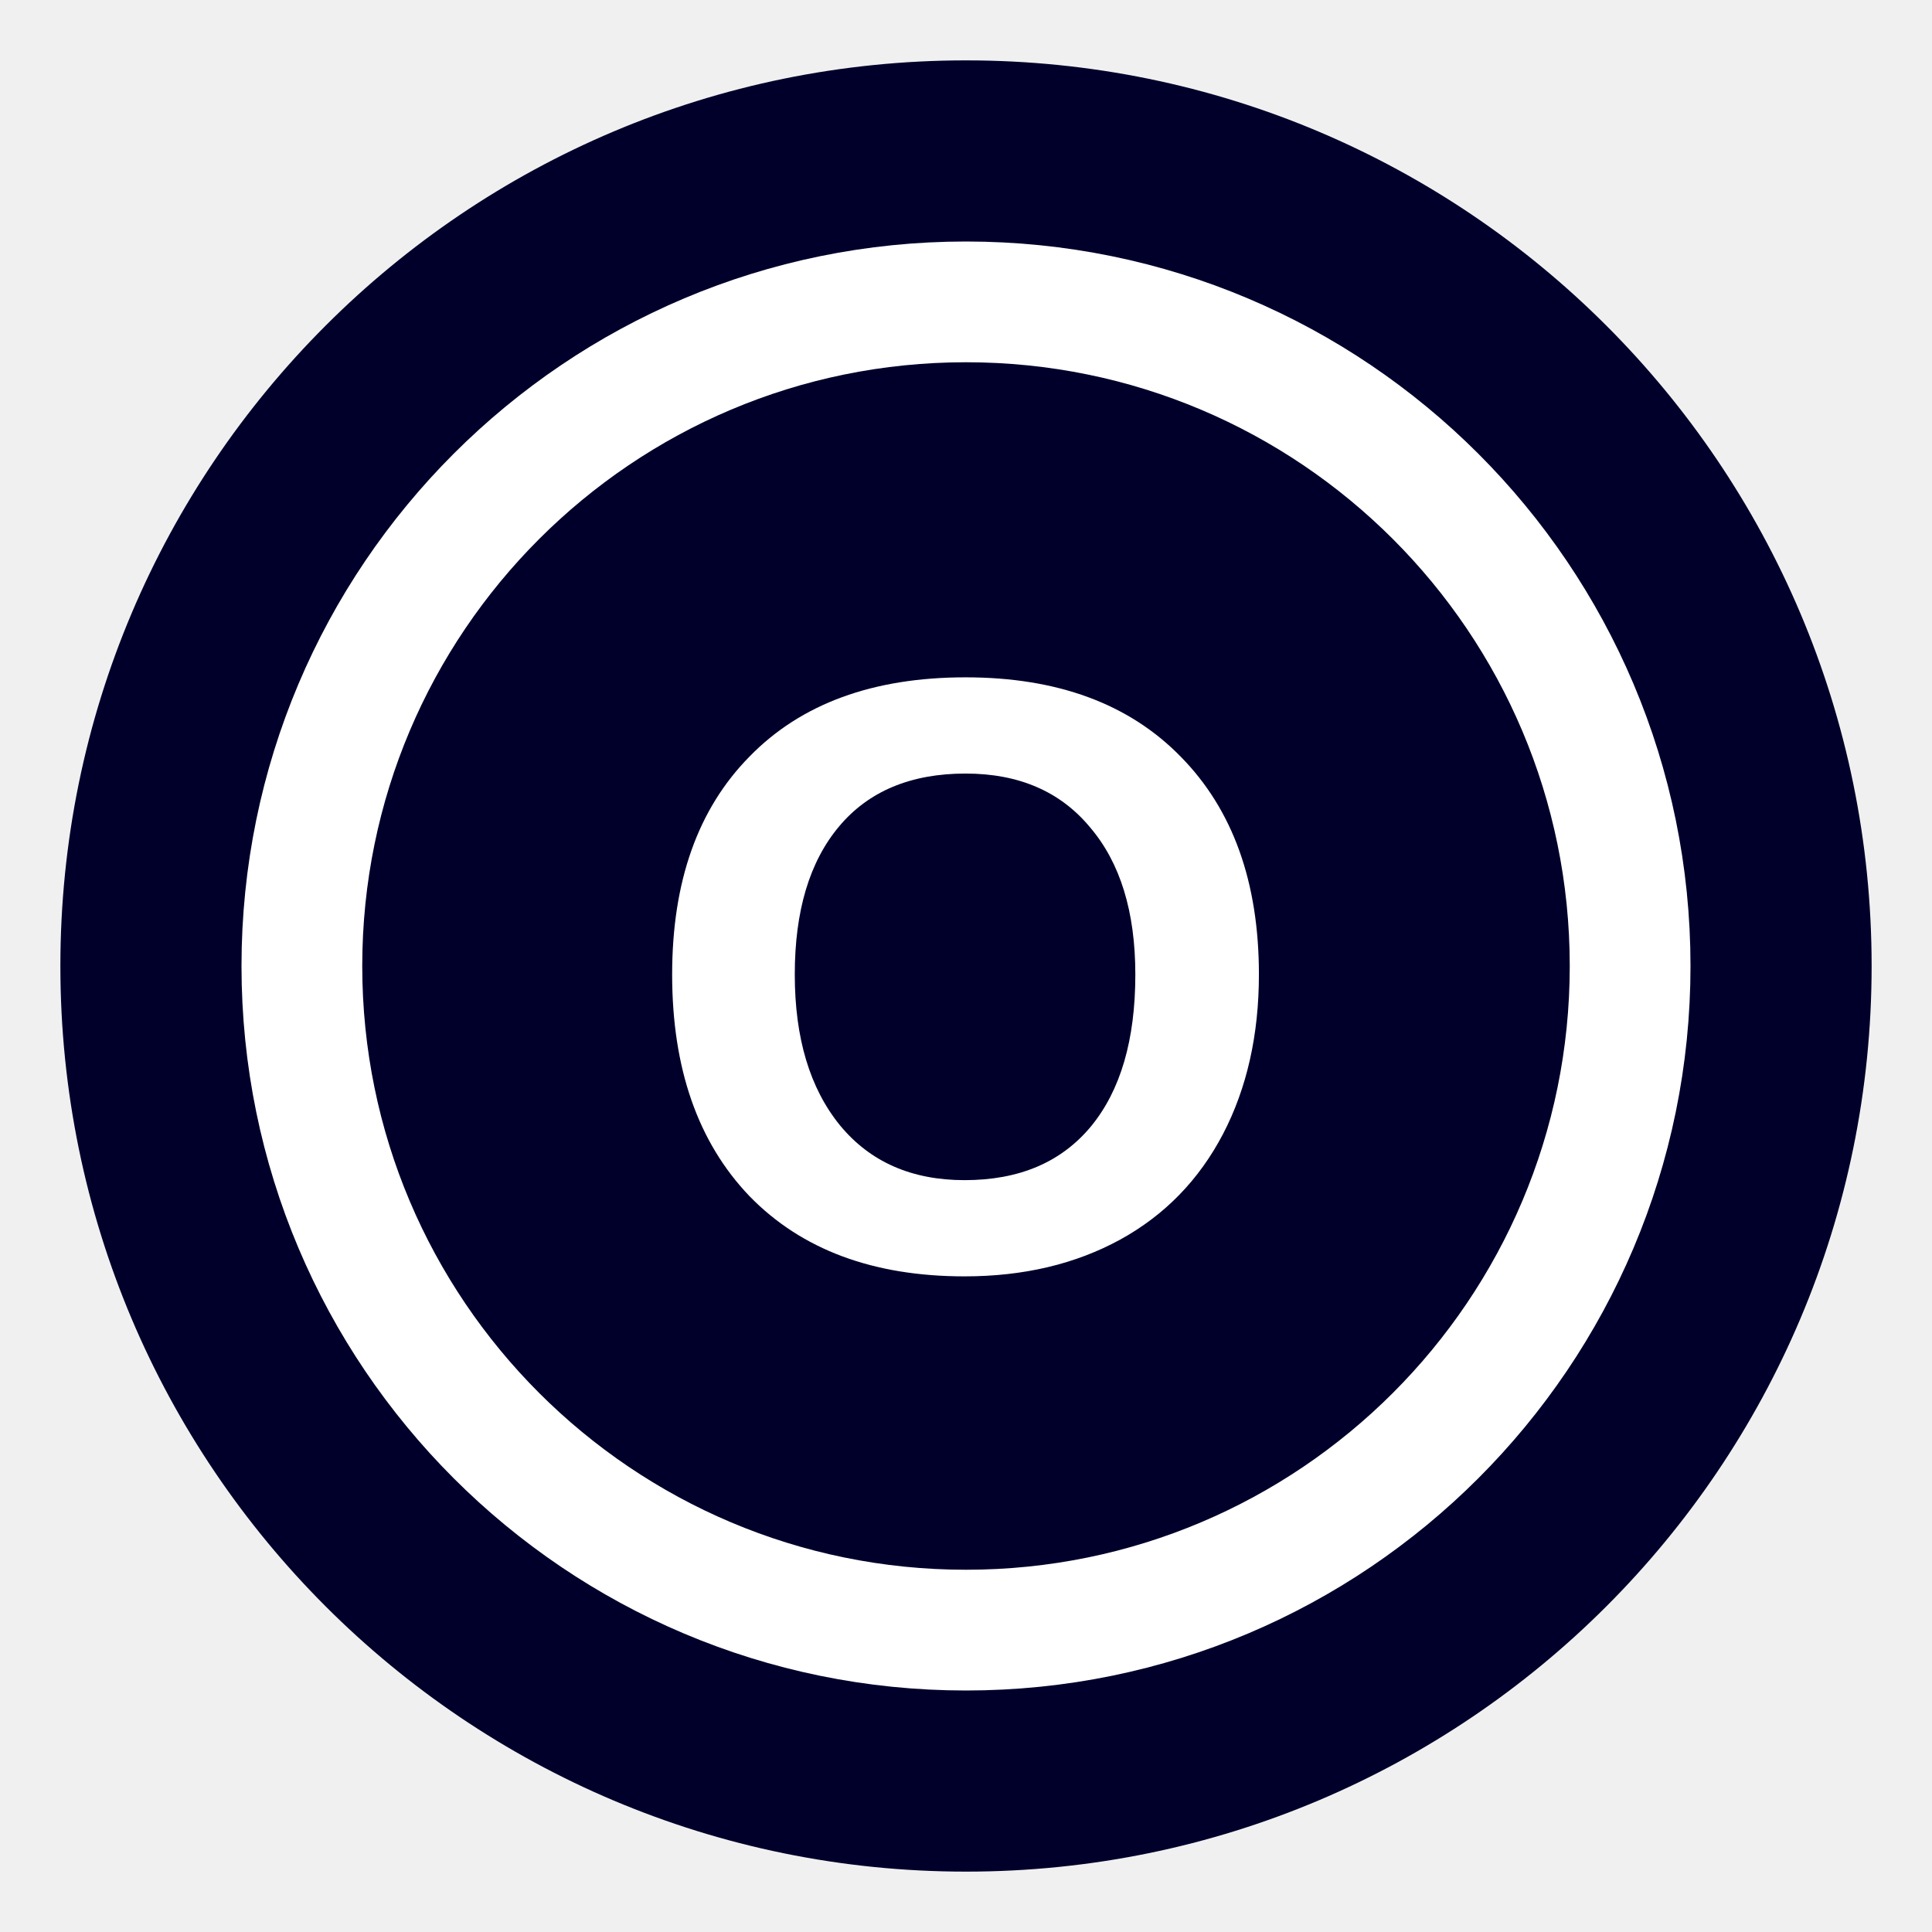
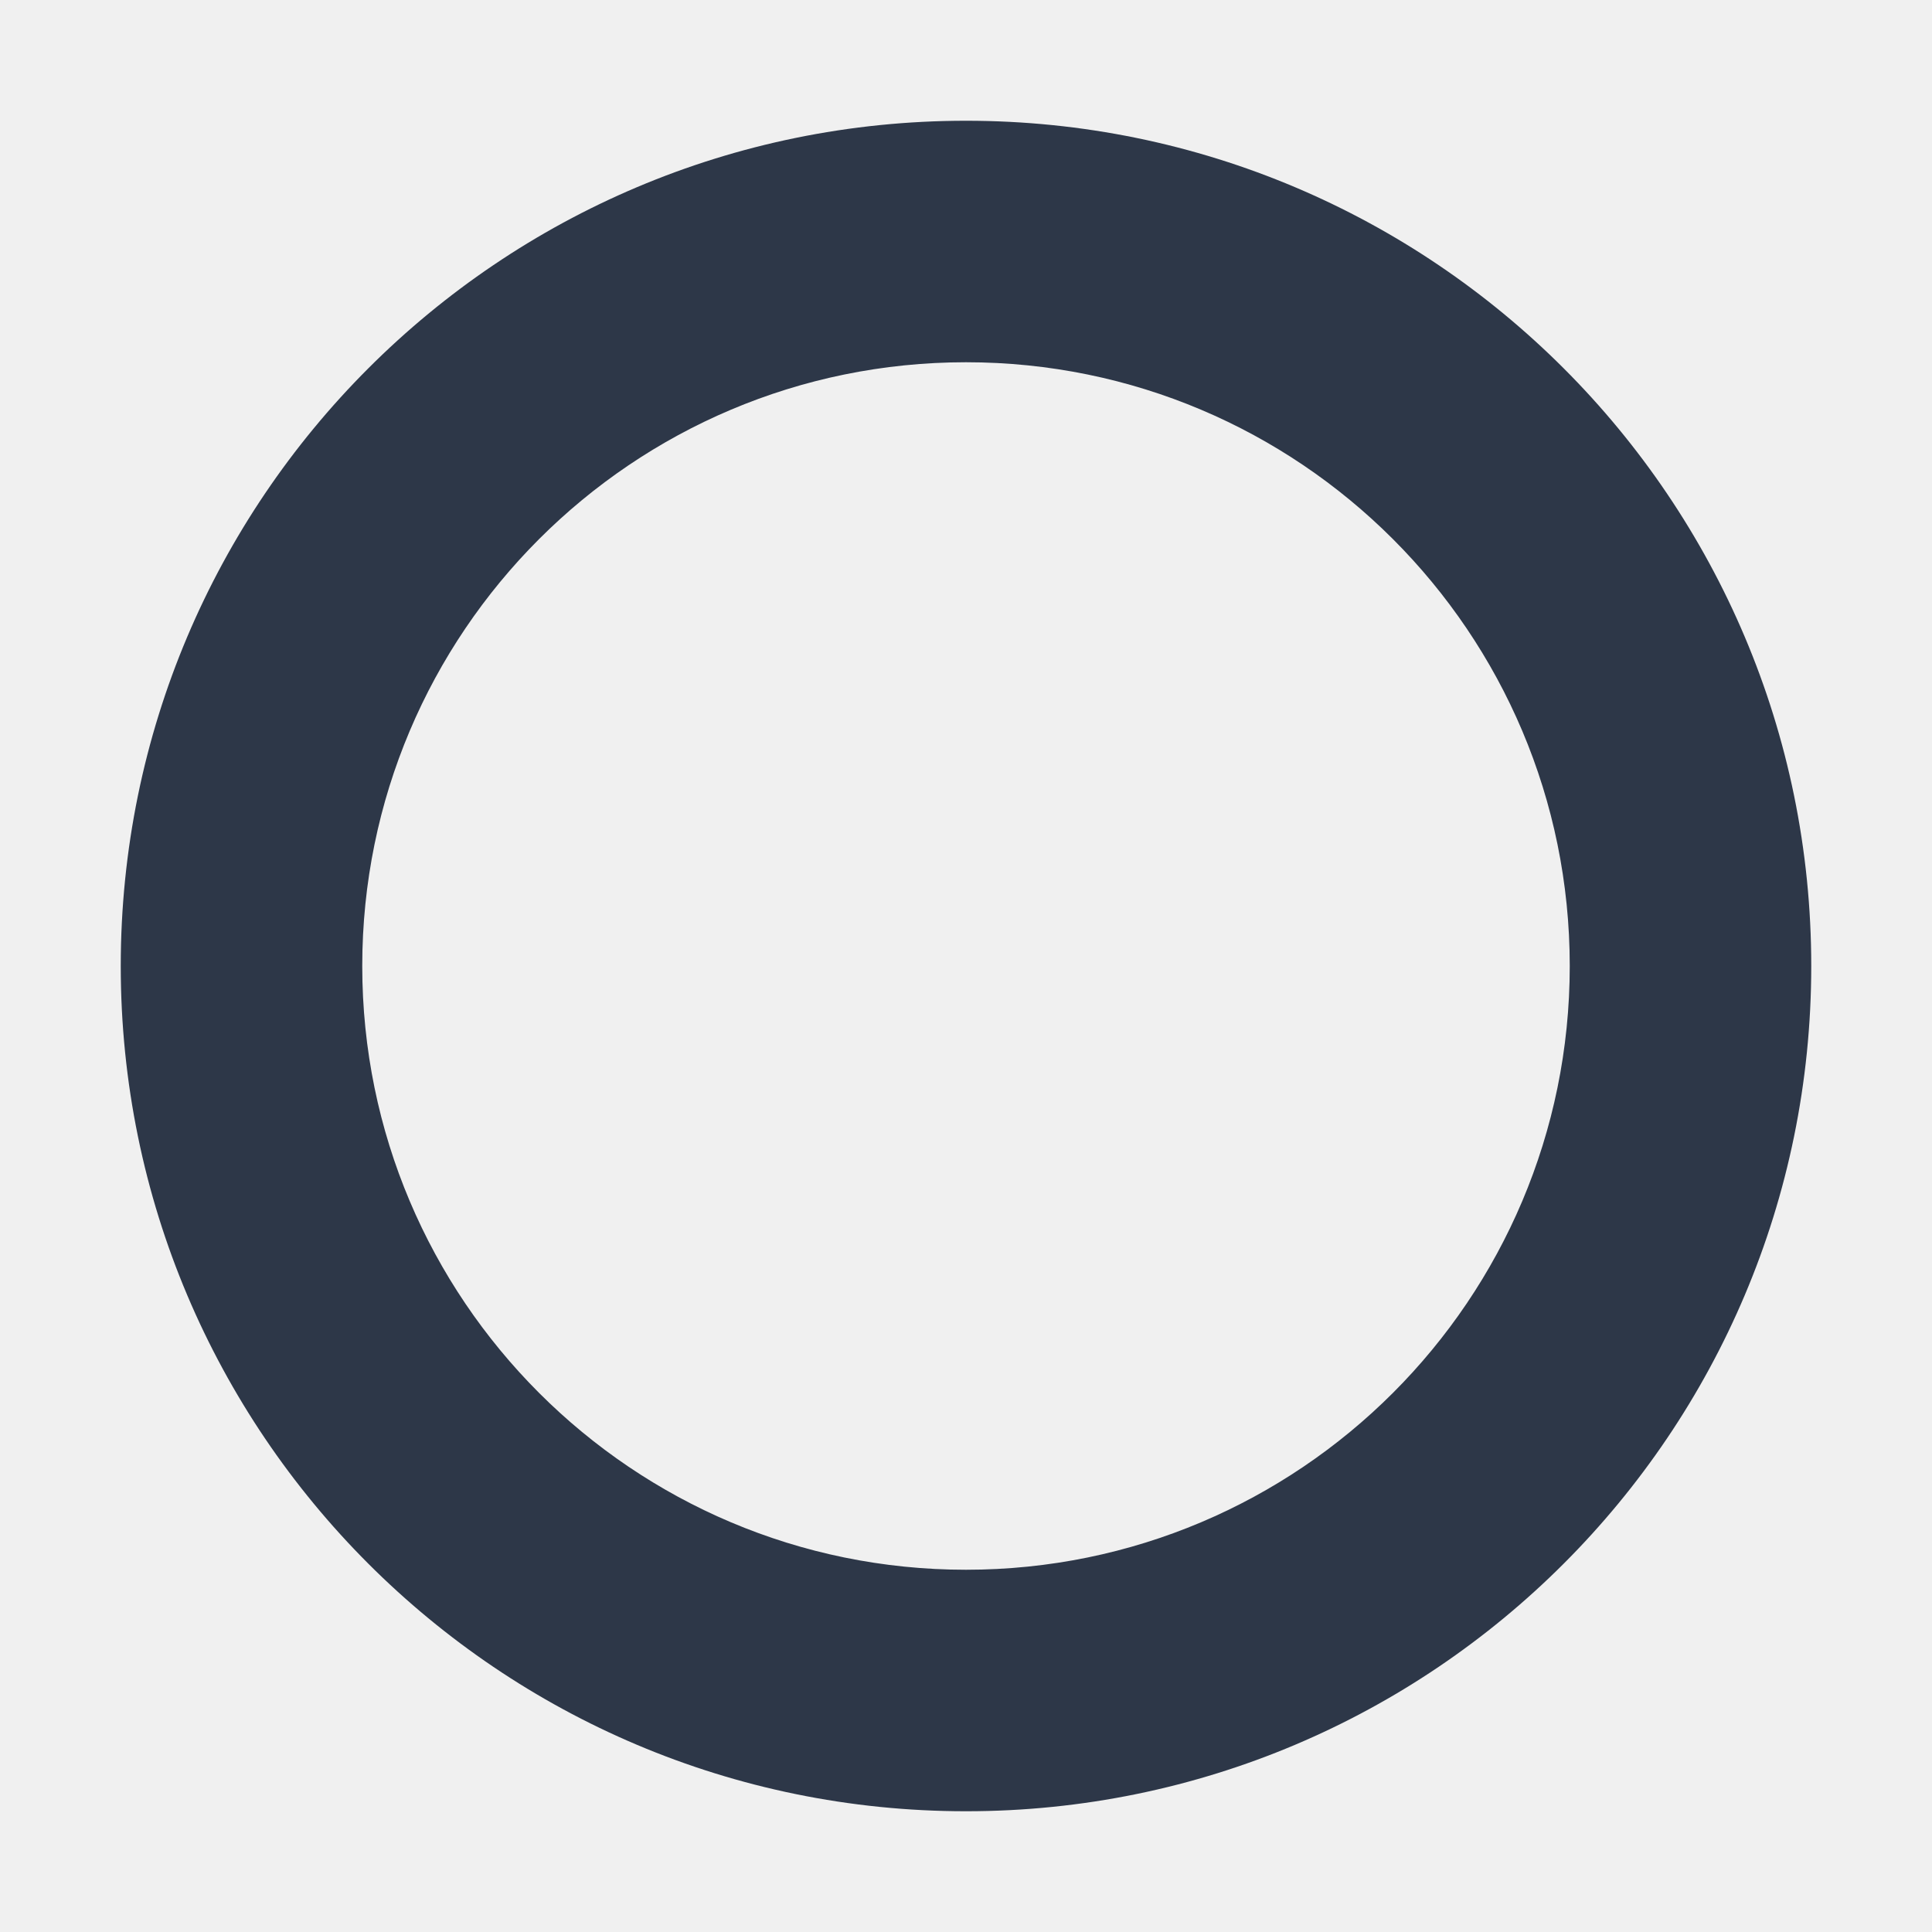
<svg xmlns="http://www.w3.org/2000/svg" width="32" height="32" viewBox="0 0 32 32">
-   <circle cx="16" cy="16" r="15" fill="#00002B" />
-   <circle cx="16" cy="16" r="11" fill="none" stroke="white" stroke-width="2" />
-   <text x="16" y="21" font-family="Arial" font-size="14" fill="white" text-anchor="middle" font-weight="bold">O</text>
+   <path d="M16 2C8.268 2 2 8.268 2 16s6.268 14 14 14 14-6.268 14-14S23.732 2 16 2zm0 4c5.523 0 10 4.477 10 10s-4.477 10-10 10S6 21.523 6 16 10.477 6 16 6z" fill="#2D3748" />
</svg>
